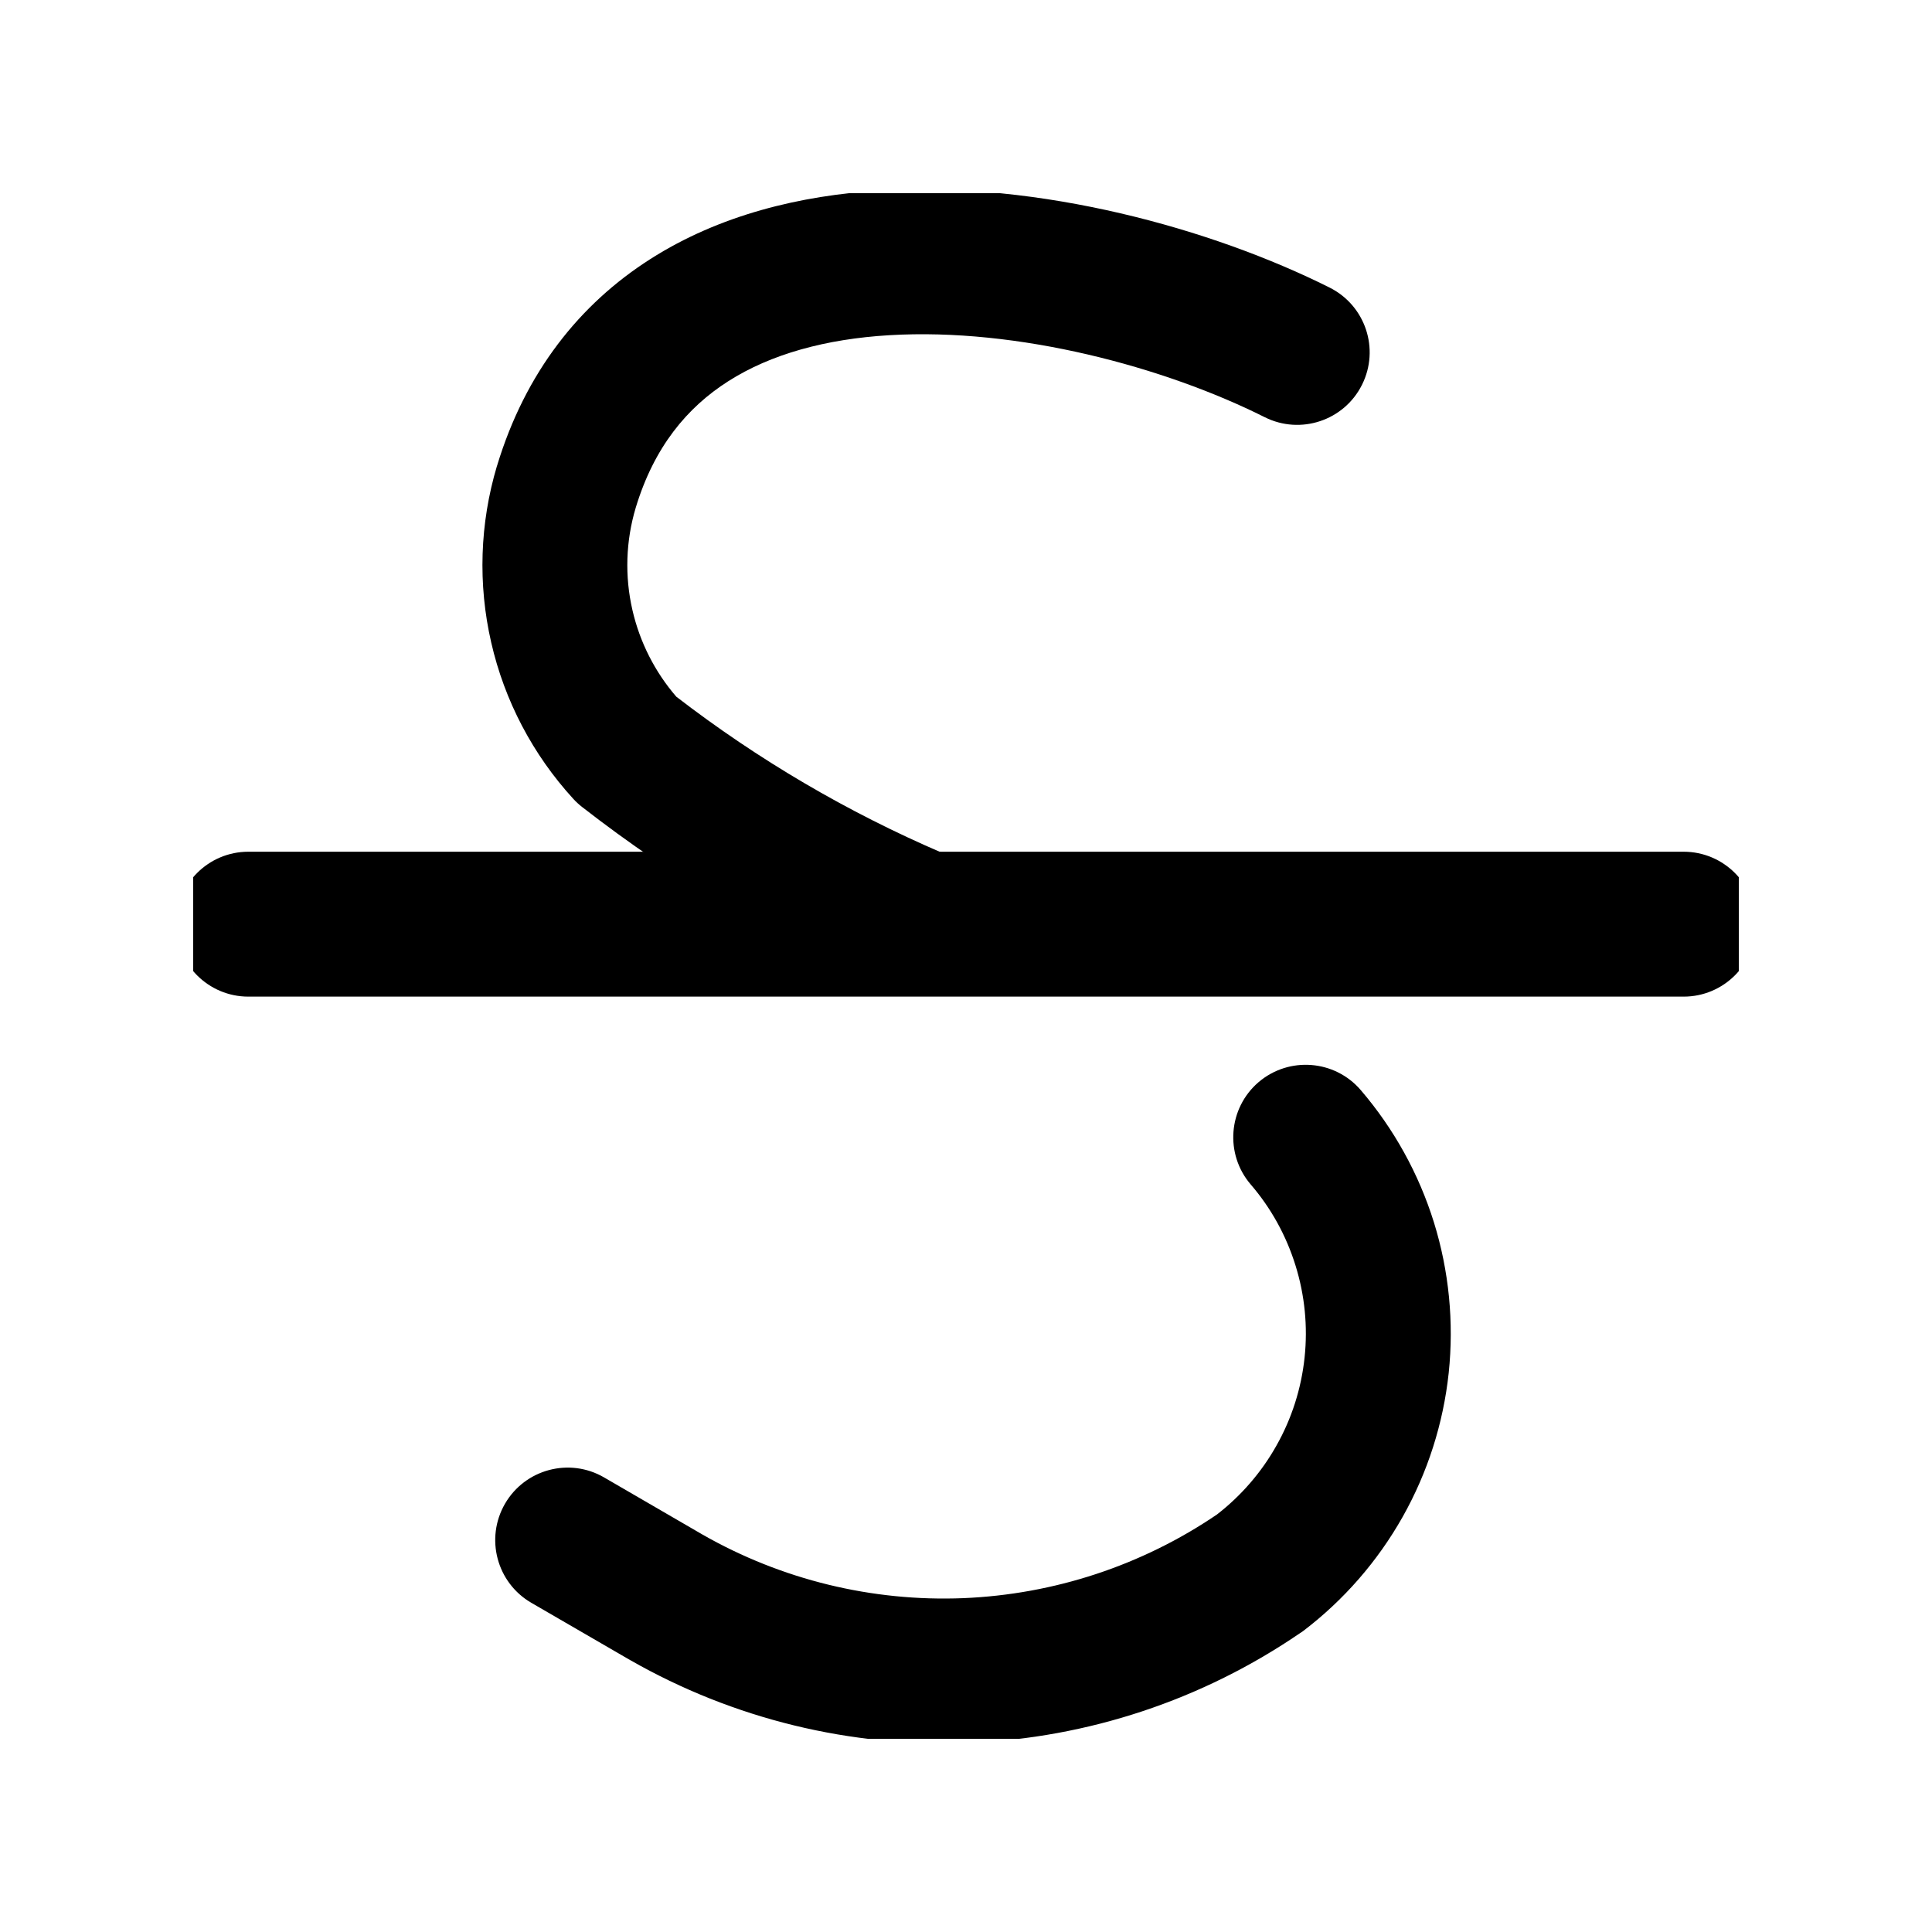
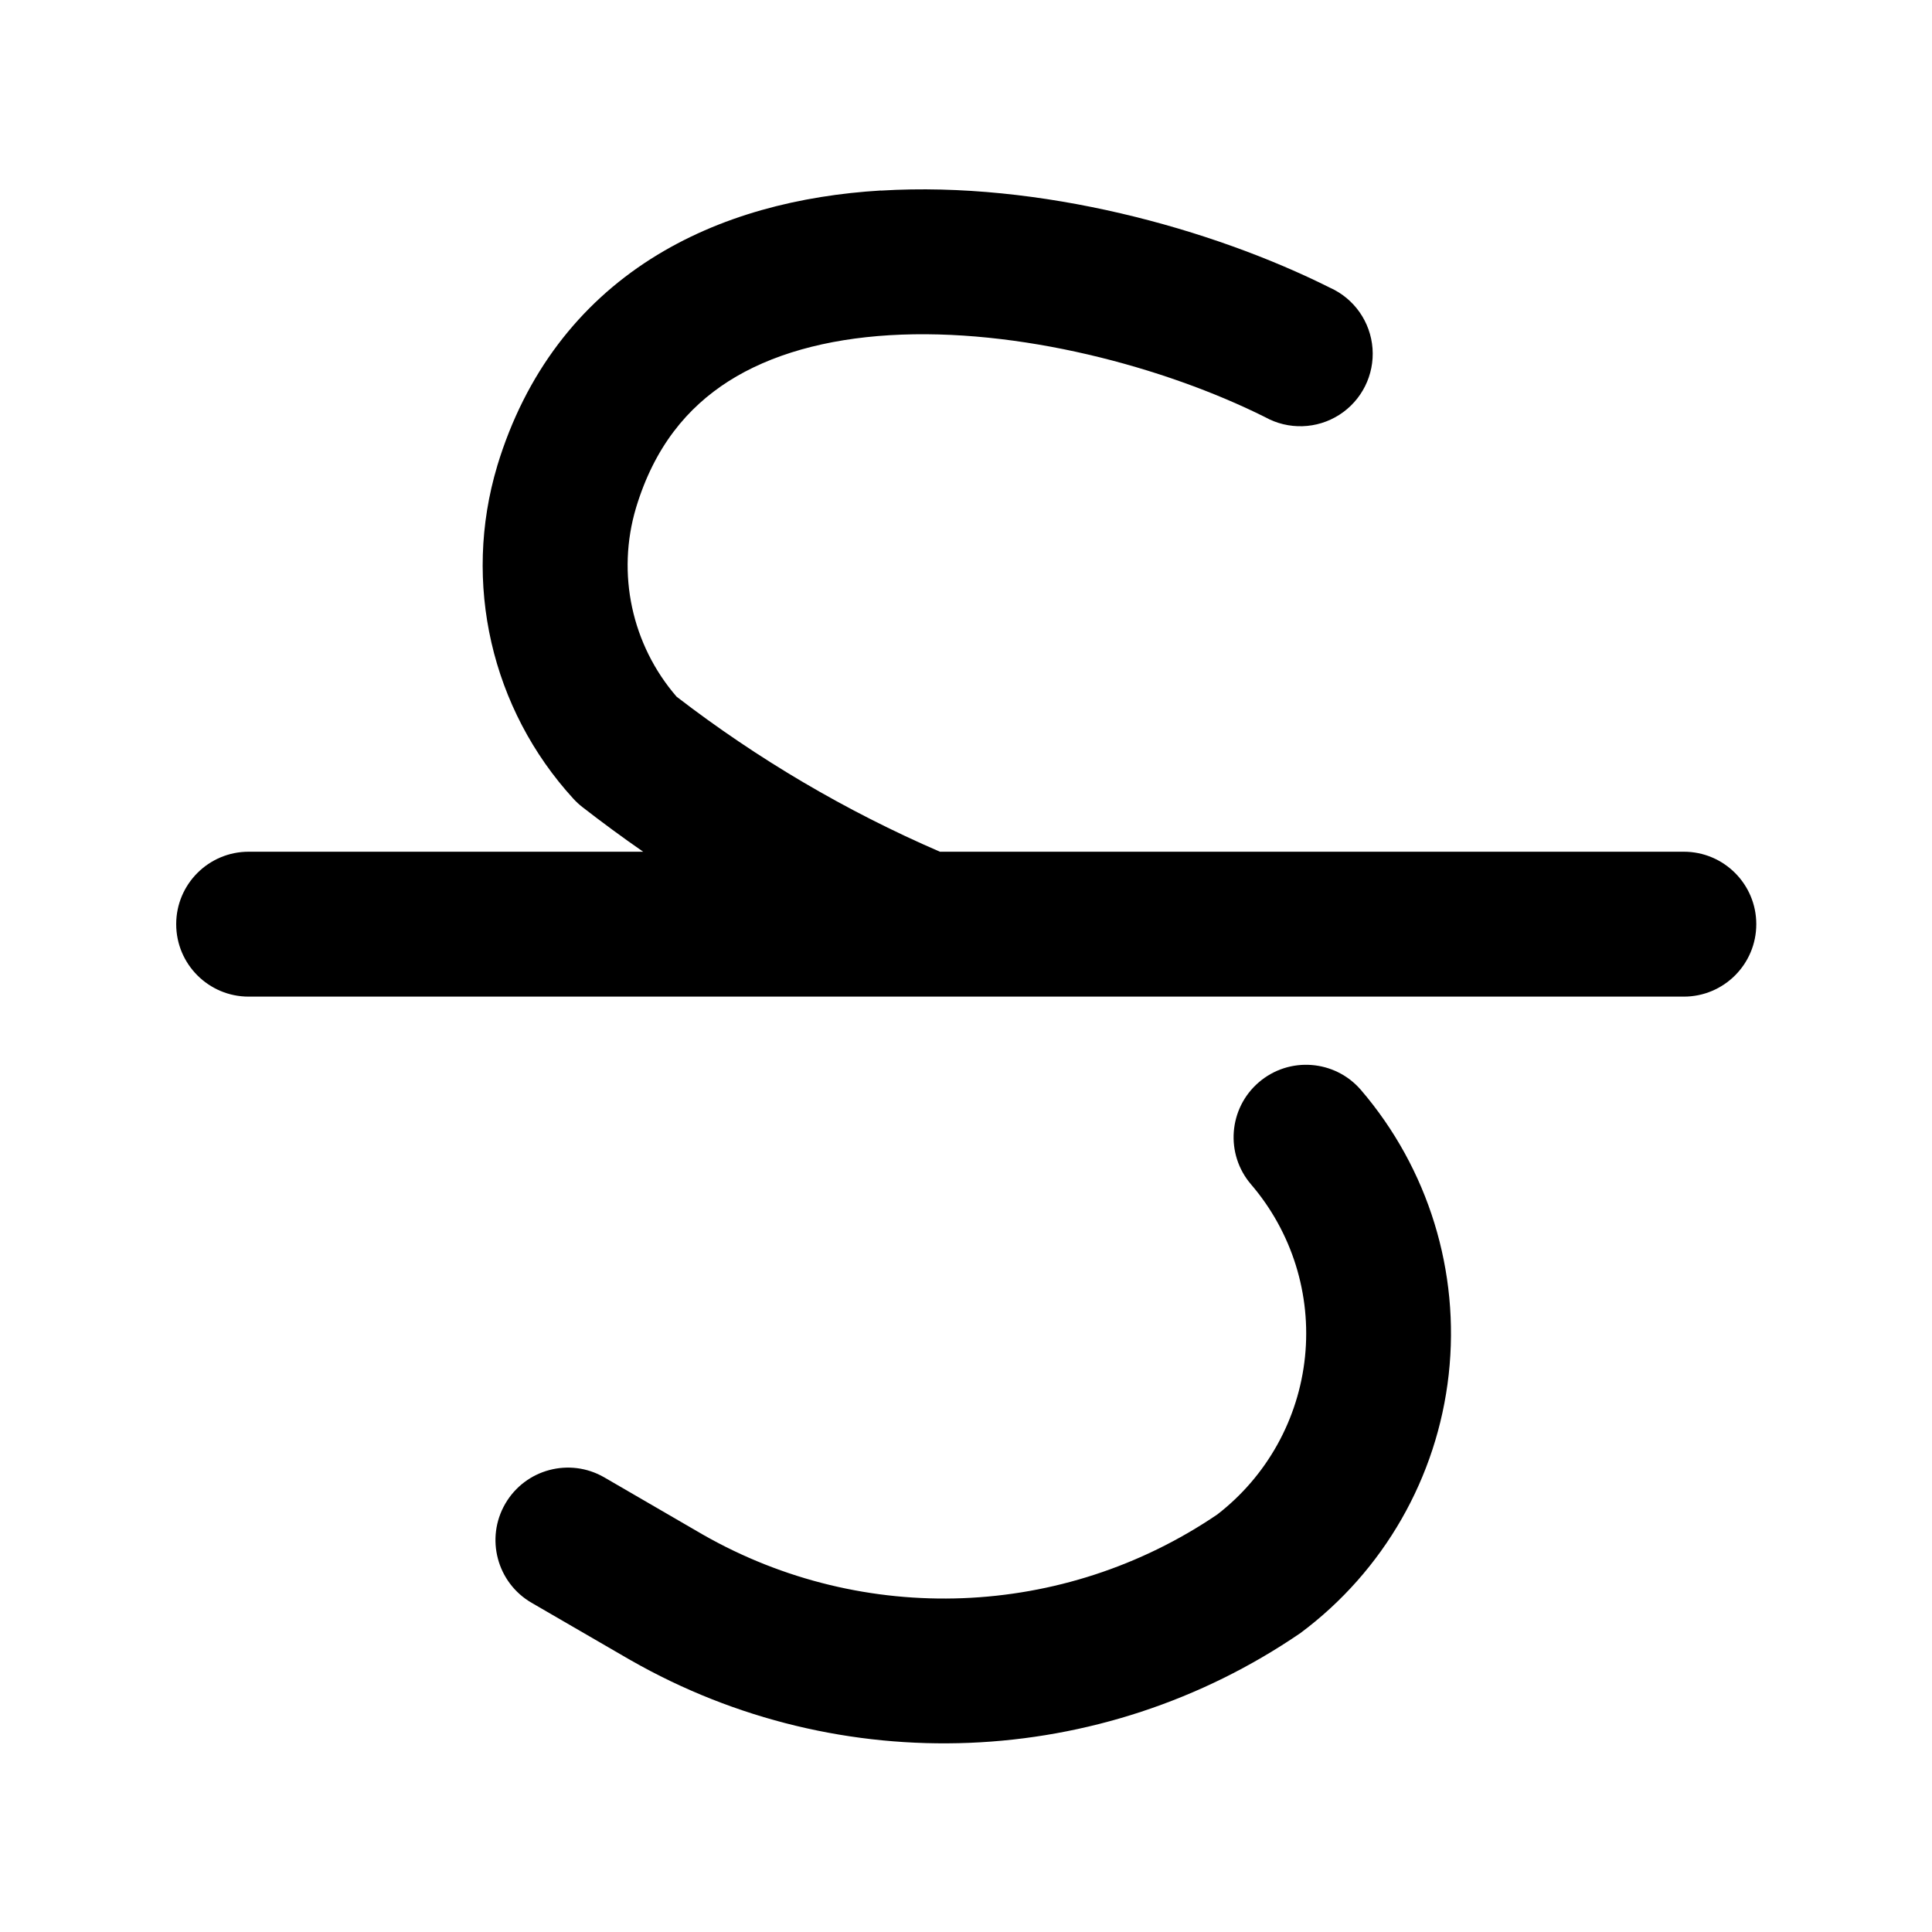
- <svg xmlns="http://www.w3.org/2000/svg" width="20" height="20" viewBox="0 0 20 20" fill="none">
-   <g clip-path="url(#clip0)">
-     <path fill-rule="evenodd" clip-rule="evenodd" d="M13.028 11.203C13.343 10.934 13.816 10.97 14.086 11.284C14.429 11.684 14.687 12.15 14.844 12.654C15 13.157 15.052 13.687 14.997 14.212C14.941 14.736 14.779 15.243 14.52 15.703C14.261 16.162 13.911 16.564 13.492 16.883C13.482 16.89 13.472 16.898 13.461 16.904C12.448 17.598 11.26 17.992 10.034 18.042C8.807 18.092 7.591 17.795 6.525 17.186L6.521 17.184L6.521 17.184L5.5 16.592C5.142 16.384 5.02 15.925 5.228 15.566C5.436 15.208 5.895 15.086 6.253 15.294L7.271 15.885C8.092 16.354 9.028 16.582 9.973 16.544C10.912 16.505 11.821 16.206 12.598 15.678C12.848 15.484 13.058 15.242 13.213 14.966C13.372 14.685 13.471 14.374 13.505 14.053C13.539 13.732 13.507 13.408 13.411 13.1C13.315 12.791 13.158 12.506 12.947 12.261C12.678 11.947 12.714 11.473 13.028 11.203Z" fill="currentColor" />
-     <path fill-rule="evenodd" clip-rule="evenodd" d="M9.116 1.972C10.763 1.873 12.544 2.366 13.764 2.977C14.135 3.163 14.285 3.613 14.099 3.984C13.914 4.354 13.463 4.504 13.093 4.319C12.056 3.799 10.537 3.39 9.206 3.47C8.548 3.509 7.978 3.666 7.538 3.947C7.113 4.218 6.771 4.627 6.581 5.256C6.478 5.6 6.466 5.965 6.547 6.316C6.623 6.647 6.779 6.955 7.001 7.212C7.847 7.864 8.772 8.407 9.754 8.829C10.135 8.992 10.311 9.433 10.147 9.814C9.984 10.194 9.543 10.37 9.162 10.207C8.042 9.726 6.988 9.103 6.026 8.354C5.993 8.328 5.962 8.3 5.934 8.269C5.516 7.812 5.223 7.255 5.085 6.651C4.946 6.047 4.967 5.418 5.144 4.825L5.145 4.823L5.145 4.823C5.438 3.853 6.001 3.148 6.732 2.682C7.448 2.225 8.287 2.022 9.116 1.972Z" fill="currentColor" />
-     <path fill-rule="evenodd" clip-rule="evenodd" d="M1.821 9.567C1.821 9.153 2.157 8.817 2.571 8.817H17.429C17.843 8.817 18.179 9.153 18.179 9.567C18.179 9.981 17.843 10.317 17.429 10.317H2.571C2.157 10.317 1.821 9.981 1.821 9.567Z" fill="currentColor" />
-   </g>
-   <defs>
-     <clipPath id="clip0">
-       <rect width="16" height="16" transform="translate(2 2)" />
-     </clipPath>
-   </defs>
+ <svg xmlns="http://www.w3.org/2000/svg" width="20" height="20" fill="none" viewBox="0 0 20 20">
+   <path fill="currentColor" d="M9.12 1.973c1.646-.1 3.427.394 4.647 1.005a.75.75 0 1 1-.671 1.34C12.059 3.8 10.54 3.39 9.209 3.47c-.658.04-1.228.197-1.668.477-.426.272-.767.68-.957 1.31a2.08 2.08 0 0 0 .42 1.955A12.783 12.783 0 0 0 9.73 8.817h7.701a.75.75 0 0 1 0 1.5H2.574a.75.75 0 0 1 0-1.5h4.084a14.277 14.277 0 0 1-.63-.463.75.75 0 0 1-.092-.085 3.58 3.58 0 0 1-.789-3.444v-.001c.294-.97.857-1.676 1.588-2.142.716-.456 1.554-.66 2.384-.71Zm3.911 9.231a.75.75 0 0 1 1.058.08 3.869 3.869 0 0 1-.625 5.62 6.537 6.537 0 0 1-6.936.282l-.004-.002-1.021-.592a.75.75 0 1 1 .753-1.298l1.018.591a5.035 5.035 0 0 0 5.327-.207 2.369 2.369 0 0 0 .35-3.417.75.75 0 0 1 .08-1.057Z" />
</svg>
